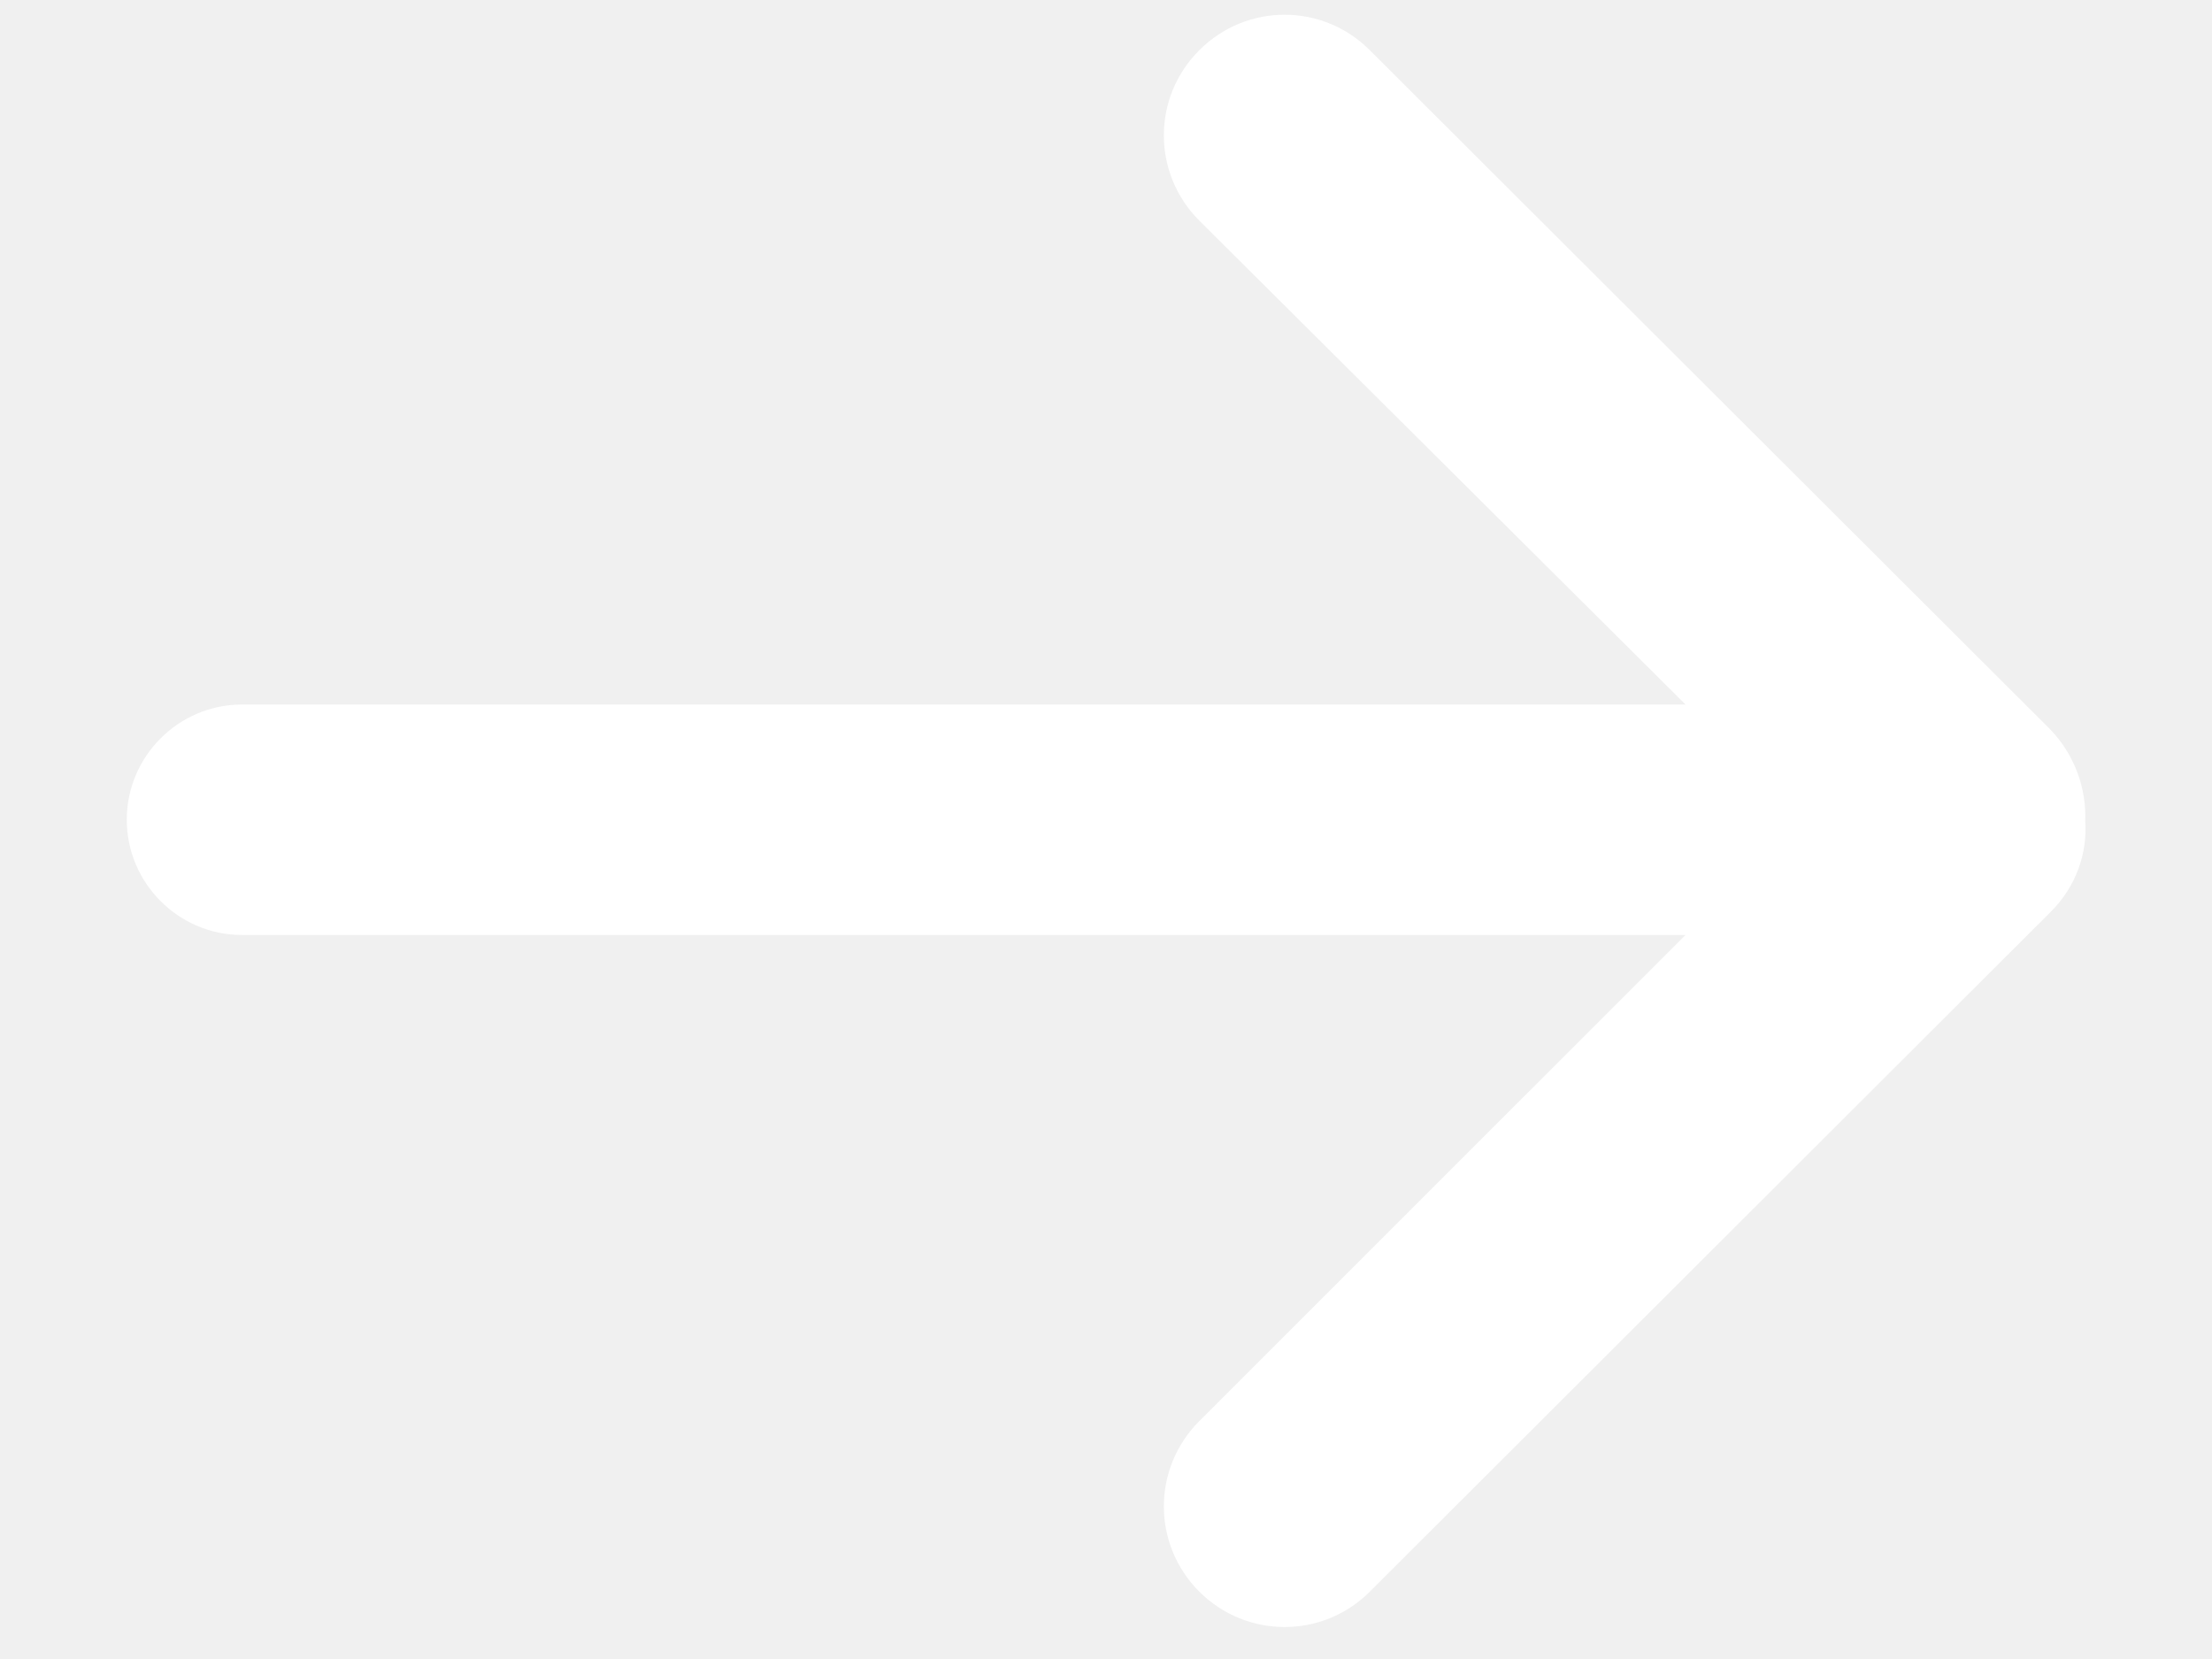
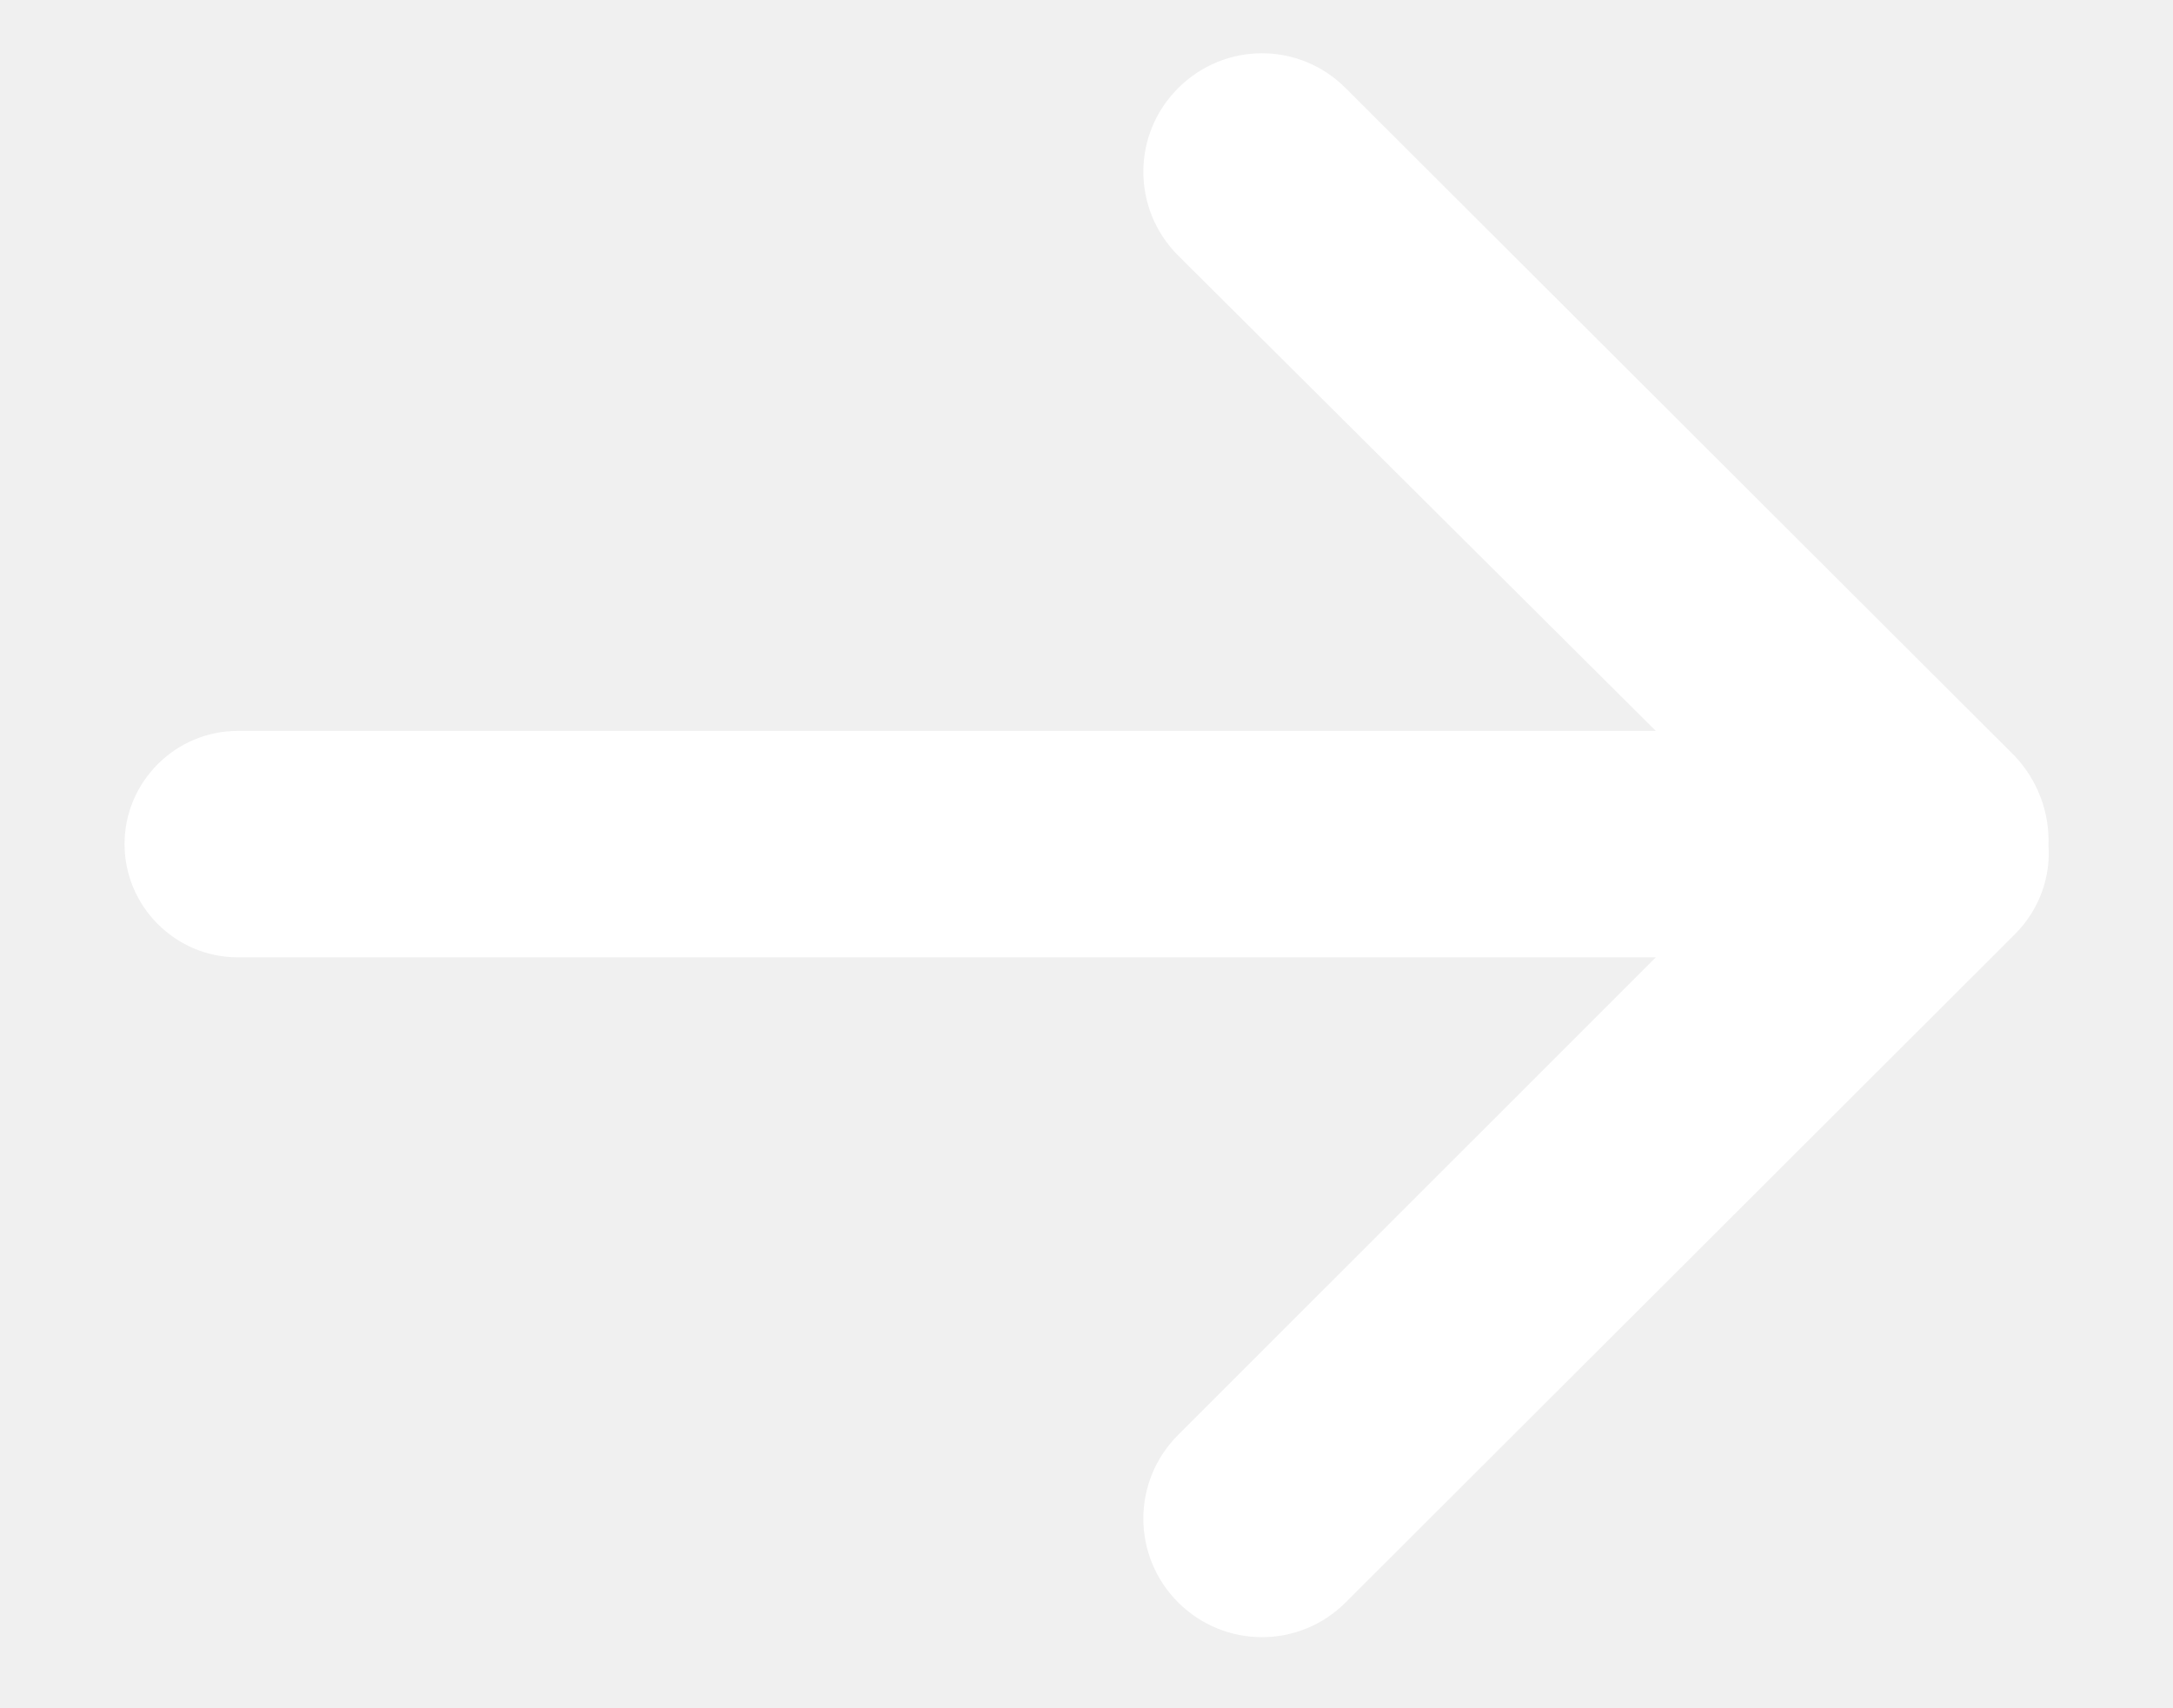
- <svg xmlns="http://www.w3.org/2000/svg" width="16" height="12" viewBox="0 0 16 12" fill="none">
+ <svg xmlns="http://www.w3.org/2000/svg" width="14" height="11" viewBox="0 0 16 12" fill="none">
  <path d="M0.917 5.929C0.917 6.388 1.292 6.763 1.75 6.763H12.192L8.675 10.279C8.333 10.621 8.333 11.171 8.675 11.513C9.017 11.854 9.567 11.854 9.908 11.513L14.833 6.596C15.017 6.413 15.1 6.171 15.083 5.938C15.092 5.704 15.008 5.463 14.833 5.279L9.908 0.363C9.567 0.021 9.017 0.021 8.675 0.363C8.333 0.704 8.333 1.254 8.675 1.596L12.192 5.096H1.75C1.292 5.096 0.917 5.471 0.917 5.929Z" fill="white" />
</svg>
